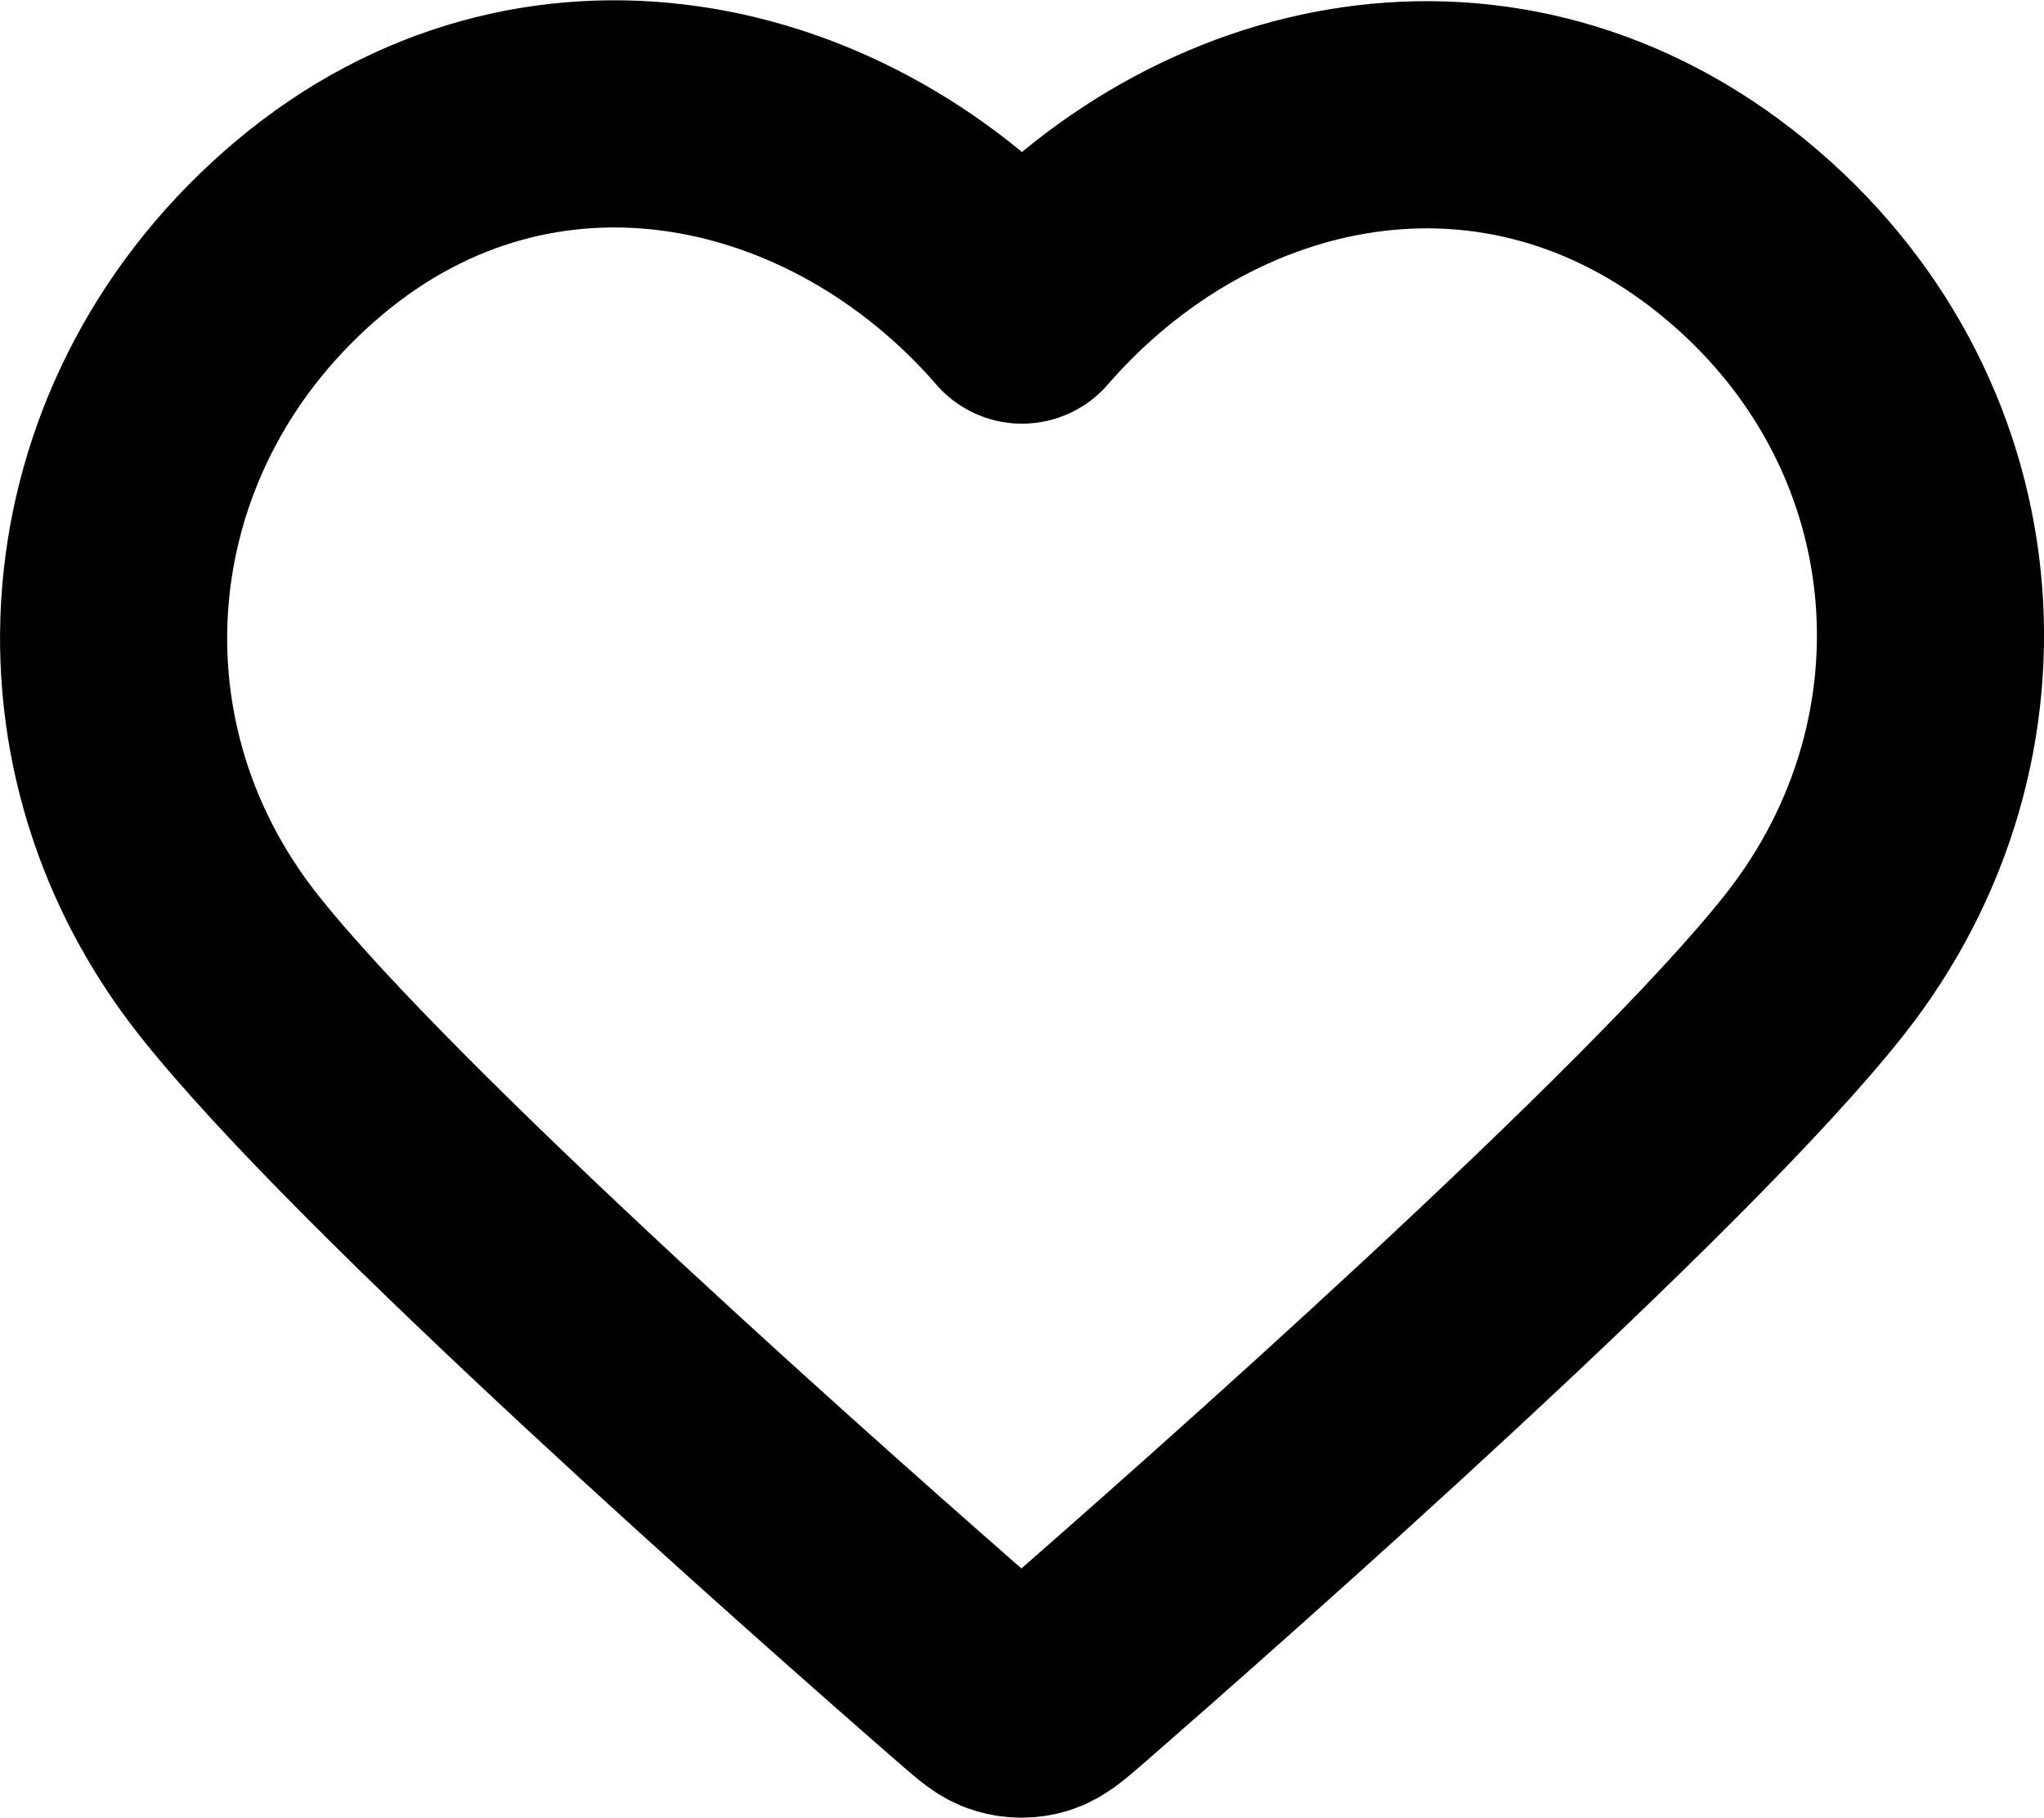
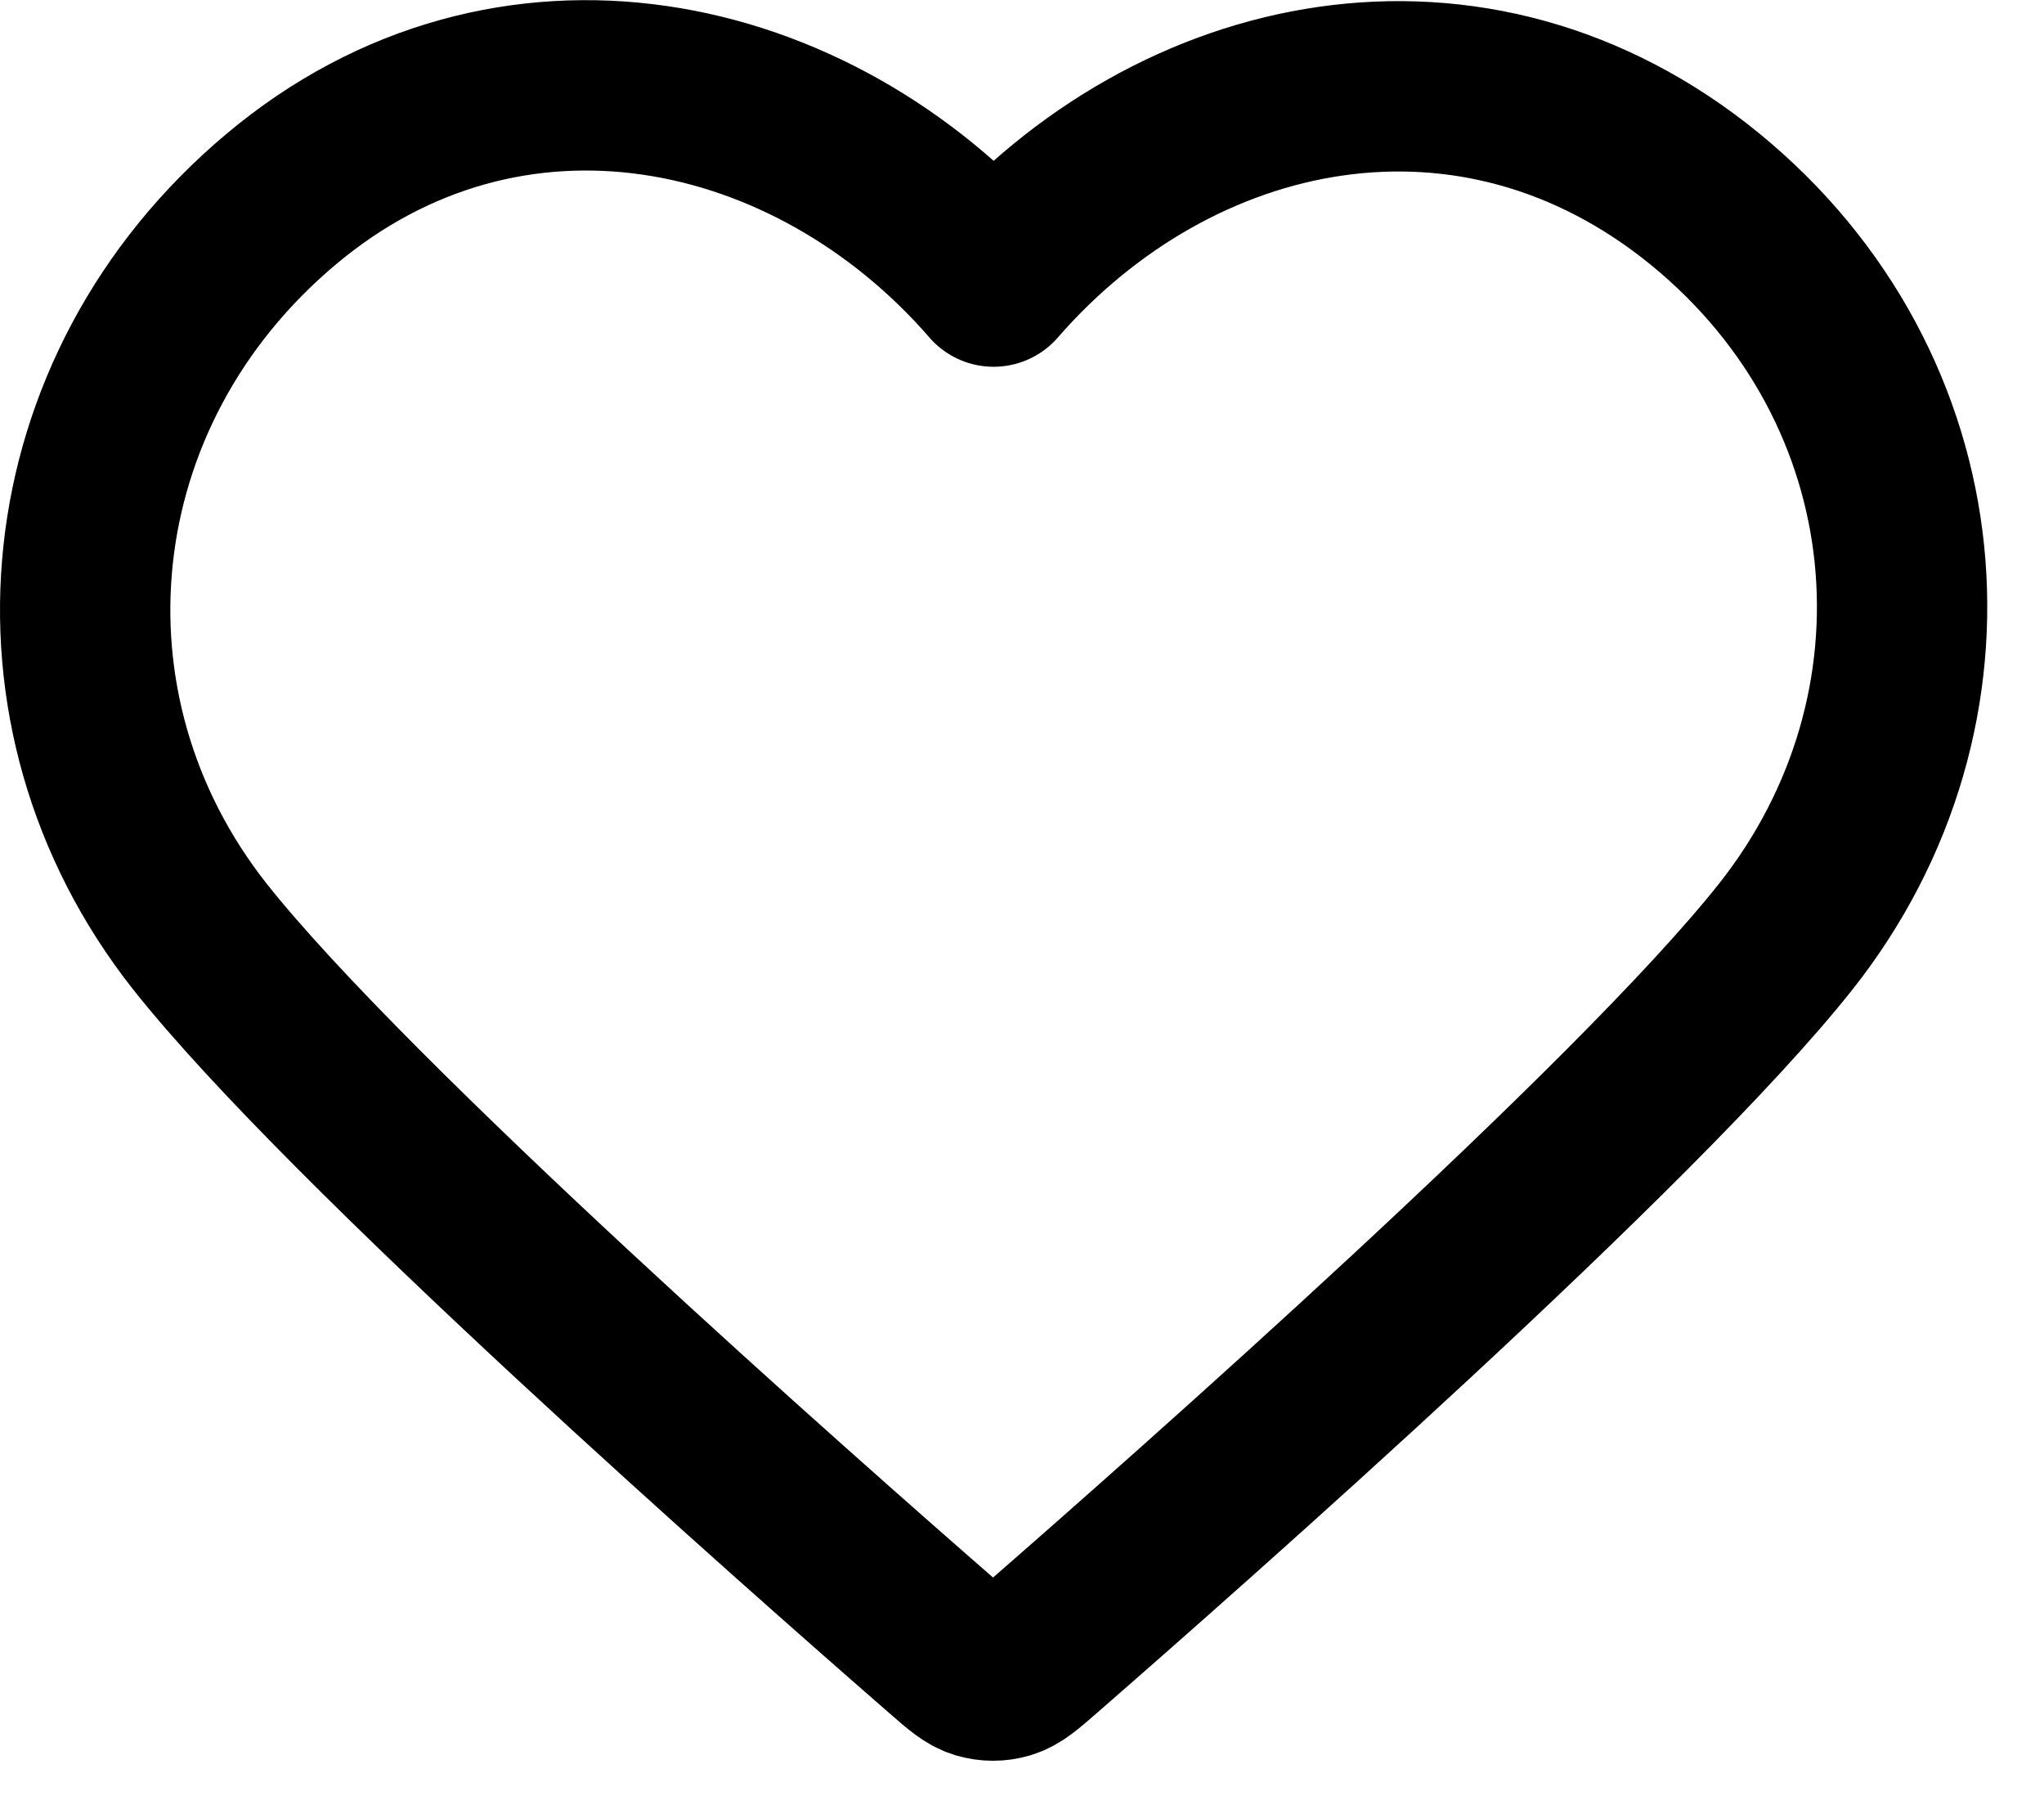
<svg xmlns="http://www.w3.org/2000/svg" width="18" height="16" fill="none" viewBox="0 0 18 16">
-   <path stroke="#000" stroke-linecap="round" stroke-linejoin="round" stroke-width="2" d="M9 2.729C7.4.89 4.728.322 2.724 2.005s-2.286 4.499-.712 6.49c1.308 1.655 5.268 5.147 6.566 6.277.145.126.218.19.302.214a.4.4 0 0 0 .23 0c.084-.025.156-.088.302-.214 1.297-1.13 5.257-4.622 6.566-6.277 1.574-1.991 1.326-4.824-.713-6.49C13.227.34 10.6.89 9 2.73" clip-rule="evenodd" />
+   <path stroke="#000" stroke-linecap="round" stroke-linejoin="round" stroke-width="1.5" d="M8.75 2.478C7.15.639 4.478.07 2.474 1.755.47 3.438.188 6.253 1.76 8.245 3.07 9.9 7.03 13.39 8.328 14.52c.145.127.218.19.302.215a.4.4 0 0 0 .229 0c.085-.025.157-.088.303-.215 1.297-1.13 5.257-4.621 6.566-6.277 1.574-1.991 1.326-4.823-.713-6.49C12.977.09 10.35.64 8.75 2.479" clip-rule="evenodd" />
</svg>
